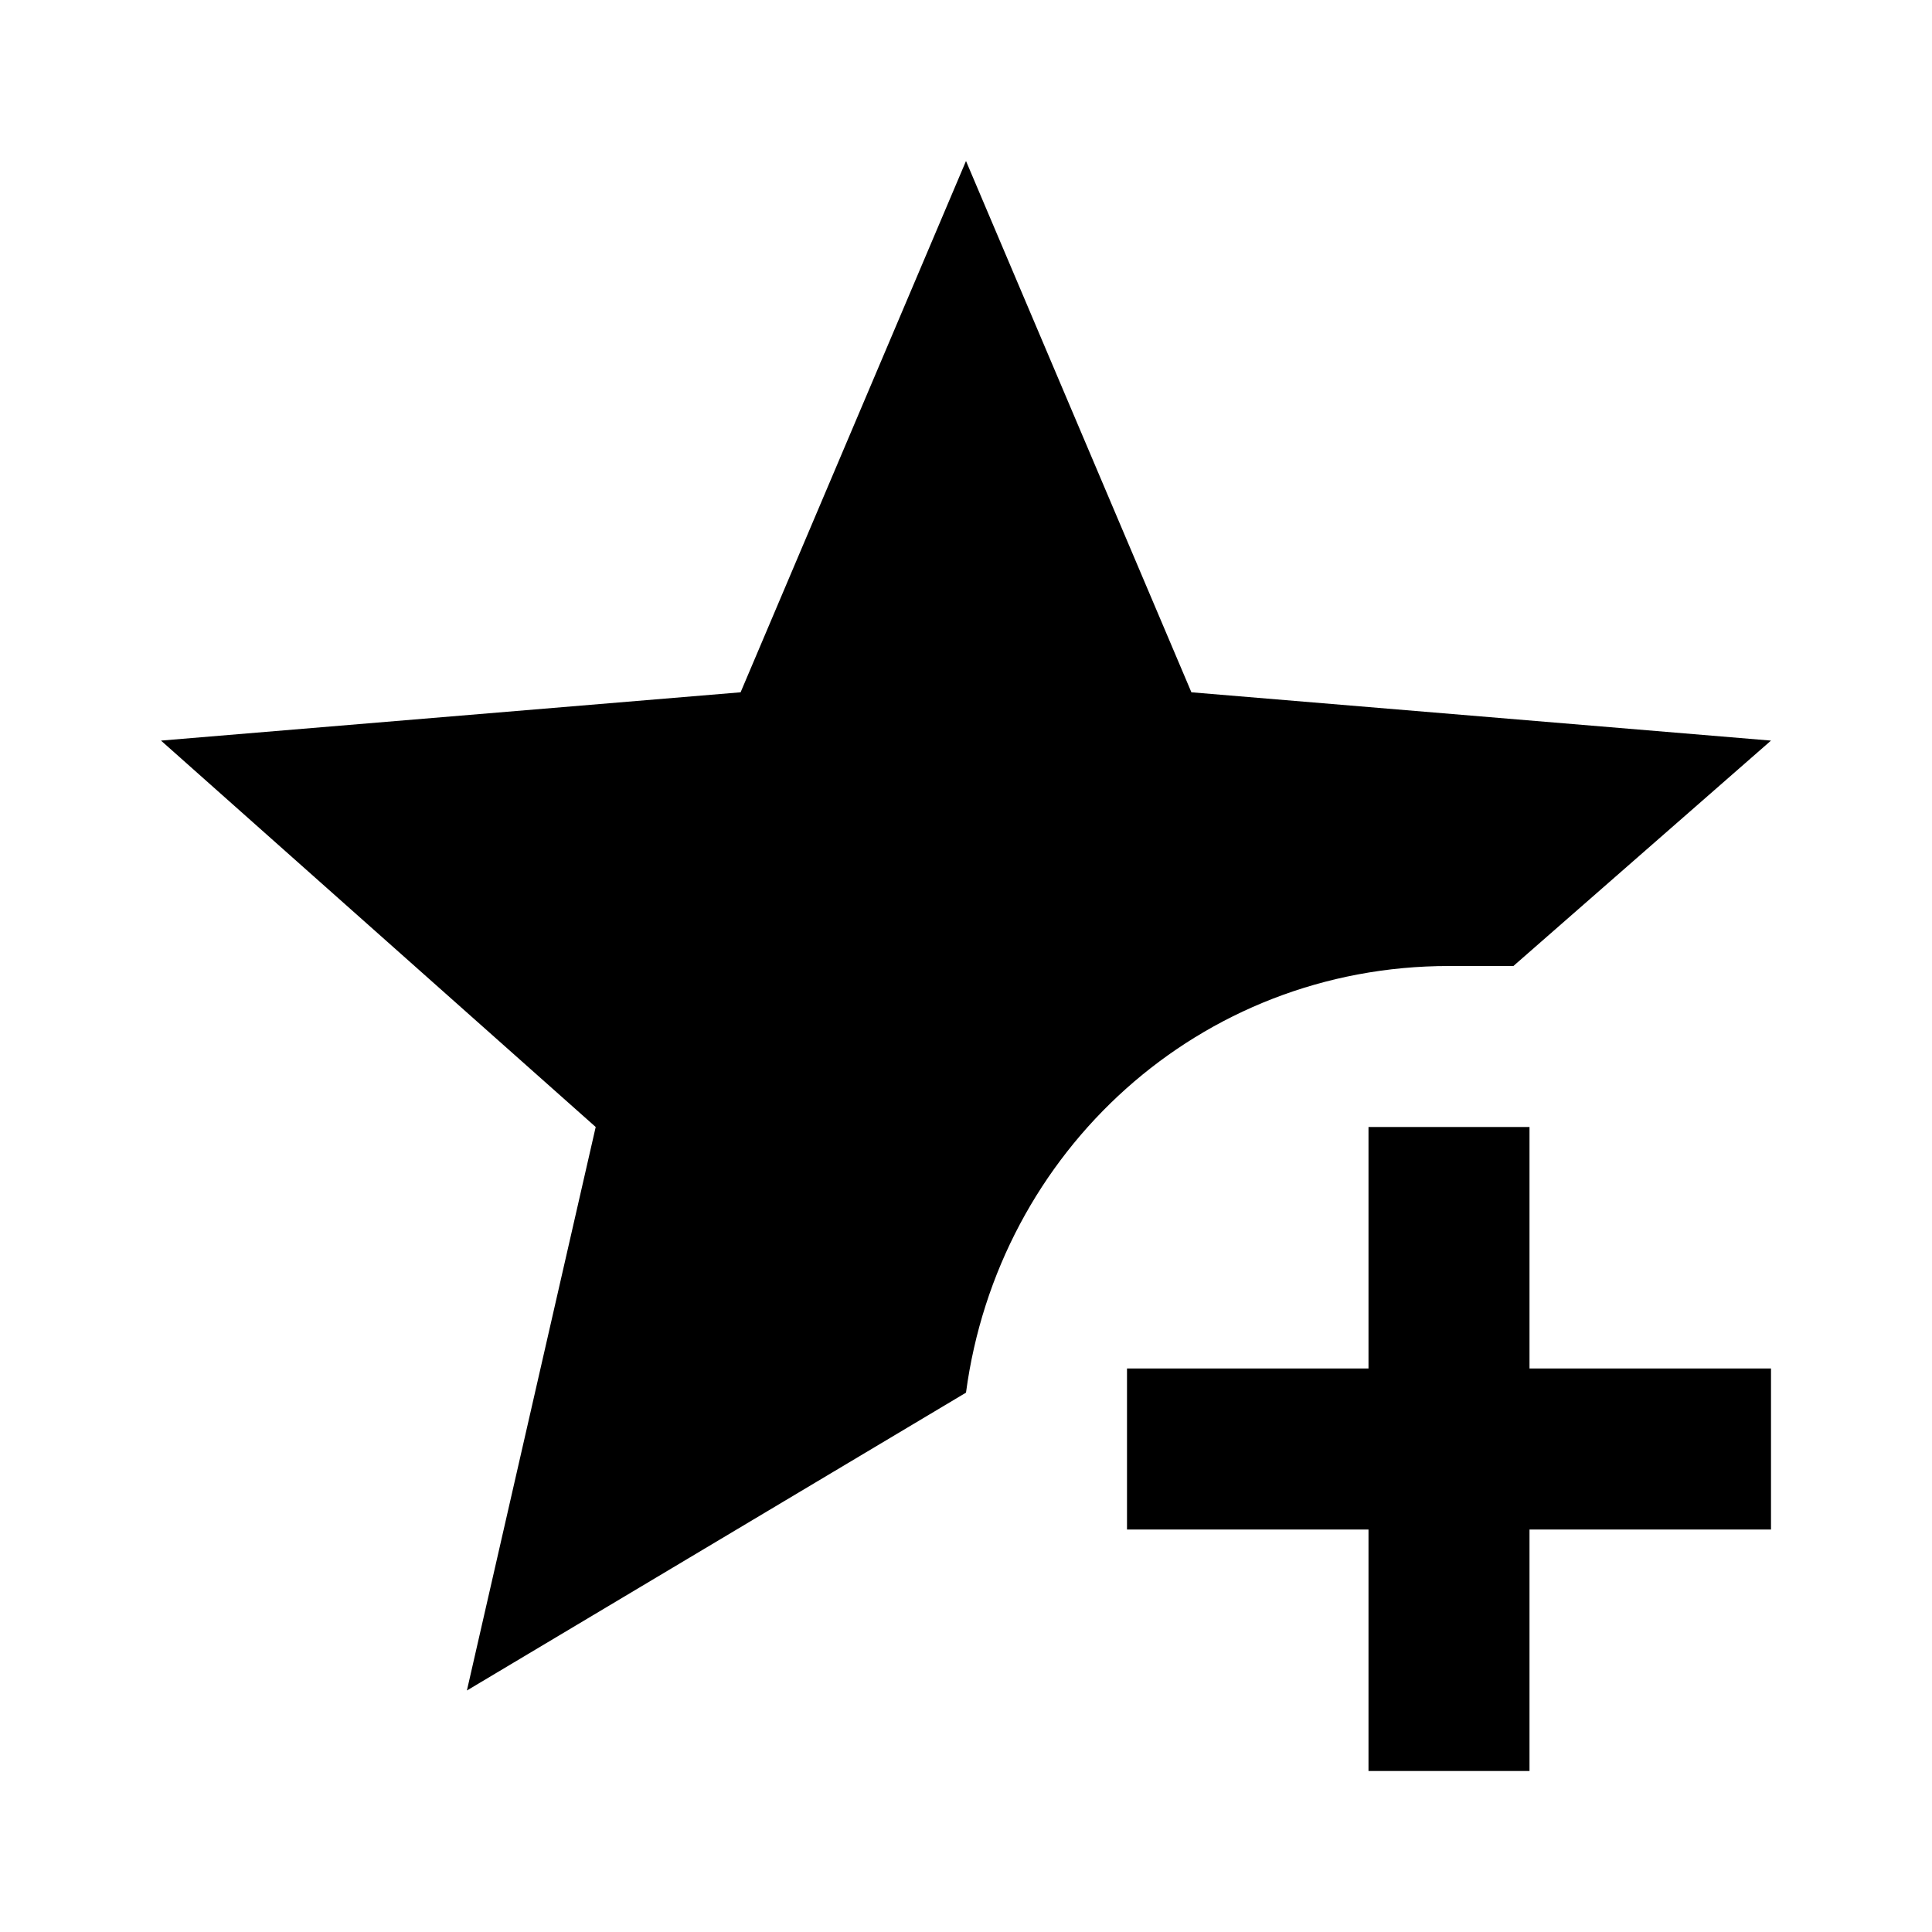
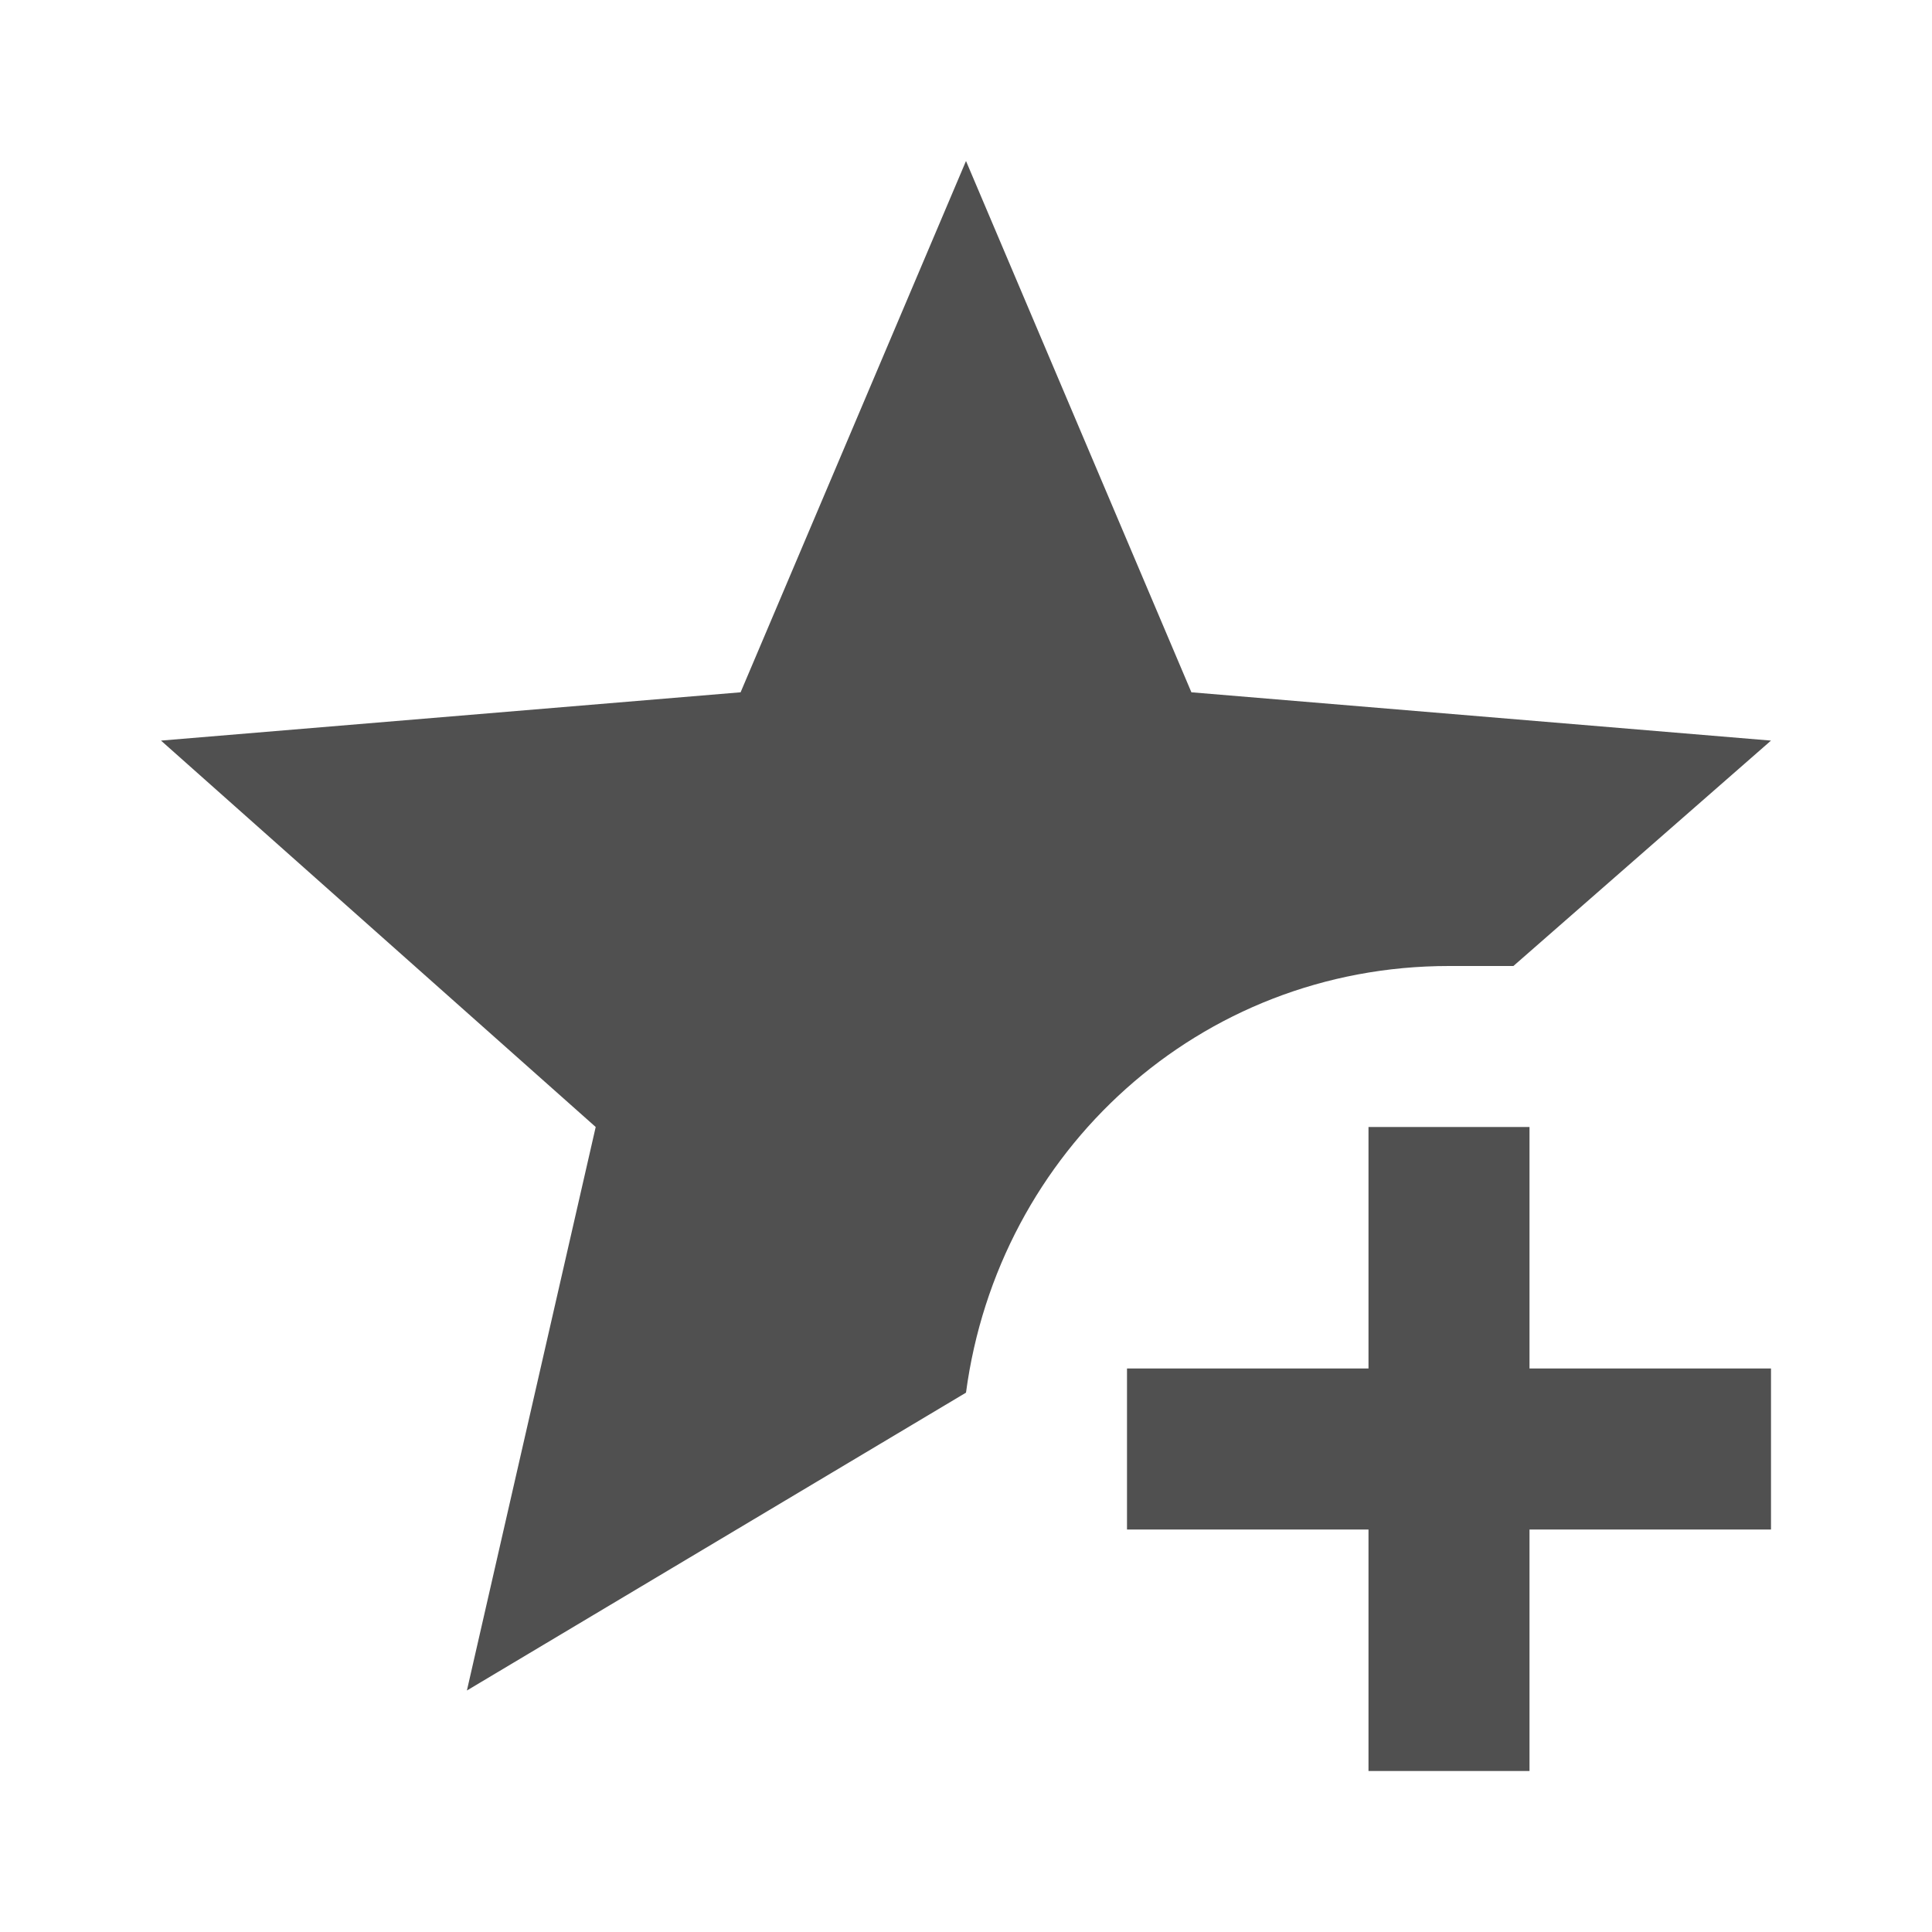
- <svg xmlns="http://www.w3.org/2000/svg" viewBox="0 0 24 24">
+ <svg xmlns="http://www.w3.org/2000/svg" viewBox="0 0 24 24" fill="rgb(80, 80, 80)">
  <path d="M5.8 21L7.4 14L2 9.2L9.2 8.6L12 2L14.8 8.6L22 9.2L18.8 12H18C14.9 12 12.4 14.3 12 17.3L5.8 21M17 14V17H14V19H17V22H19V19H22V17H19V14H17Z" />
</svg>
